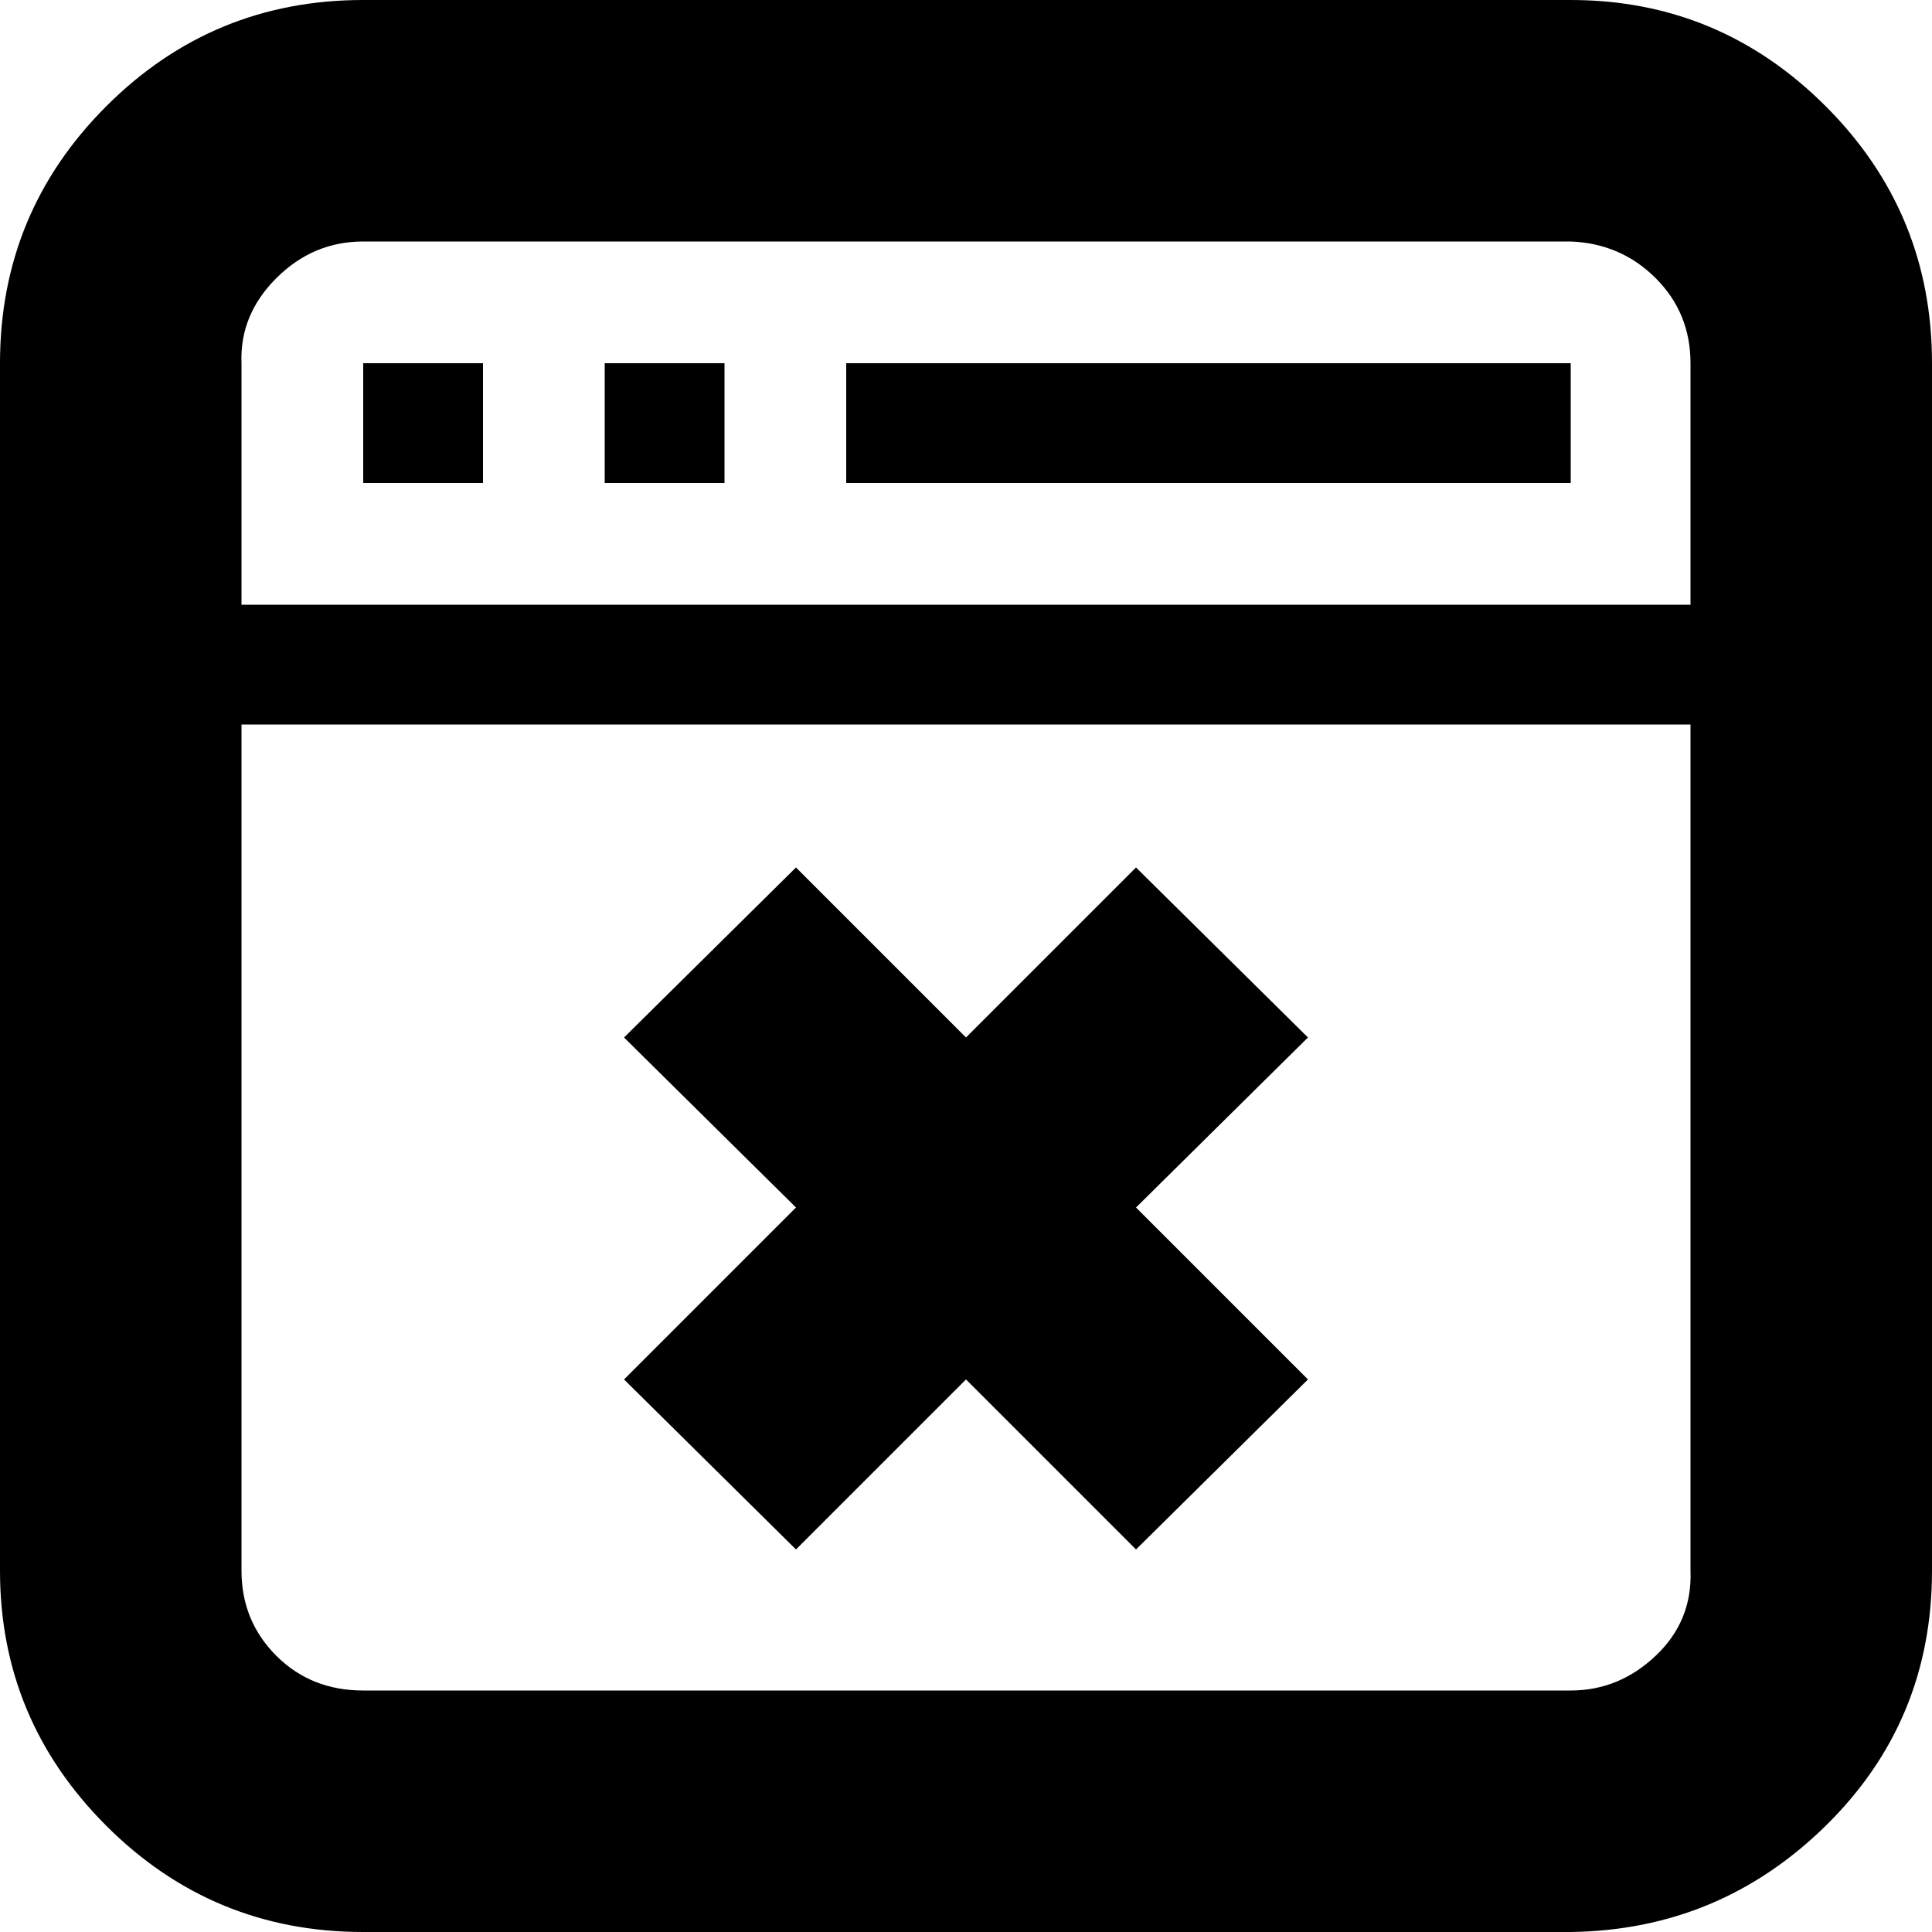
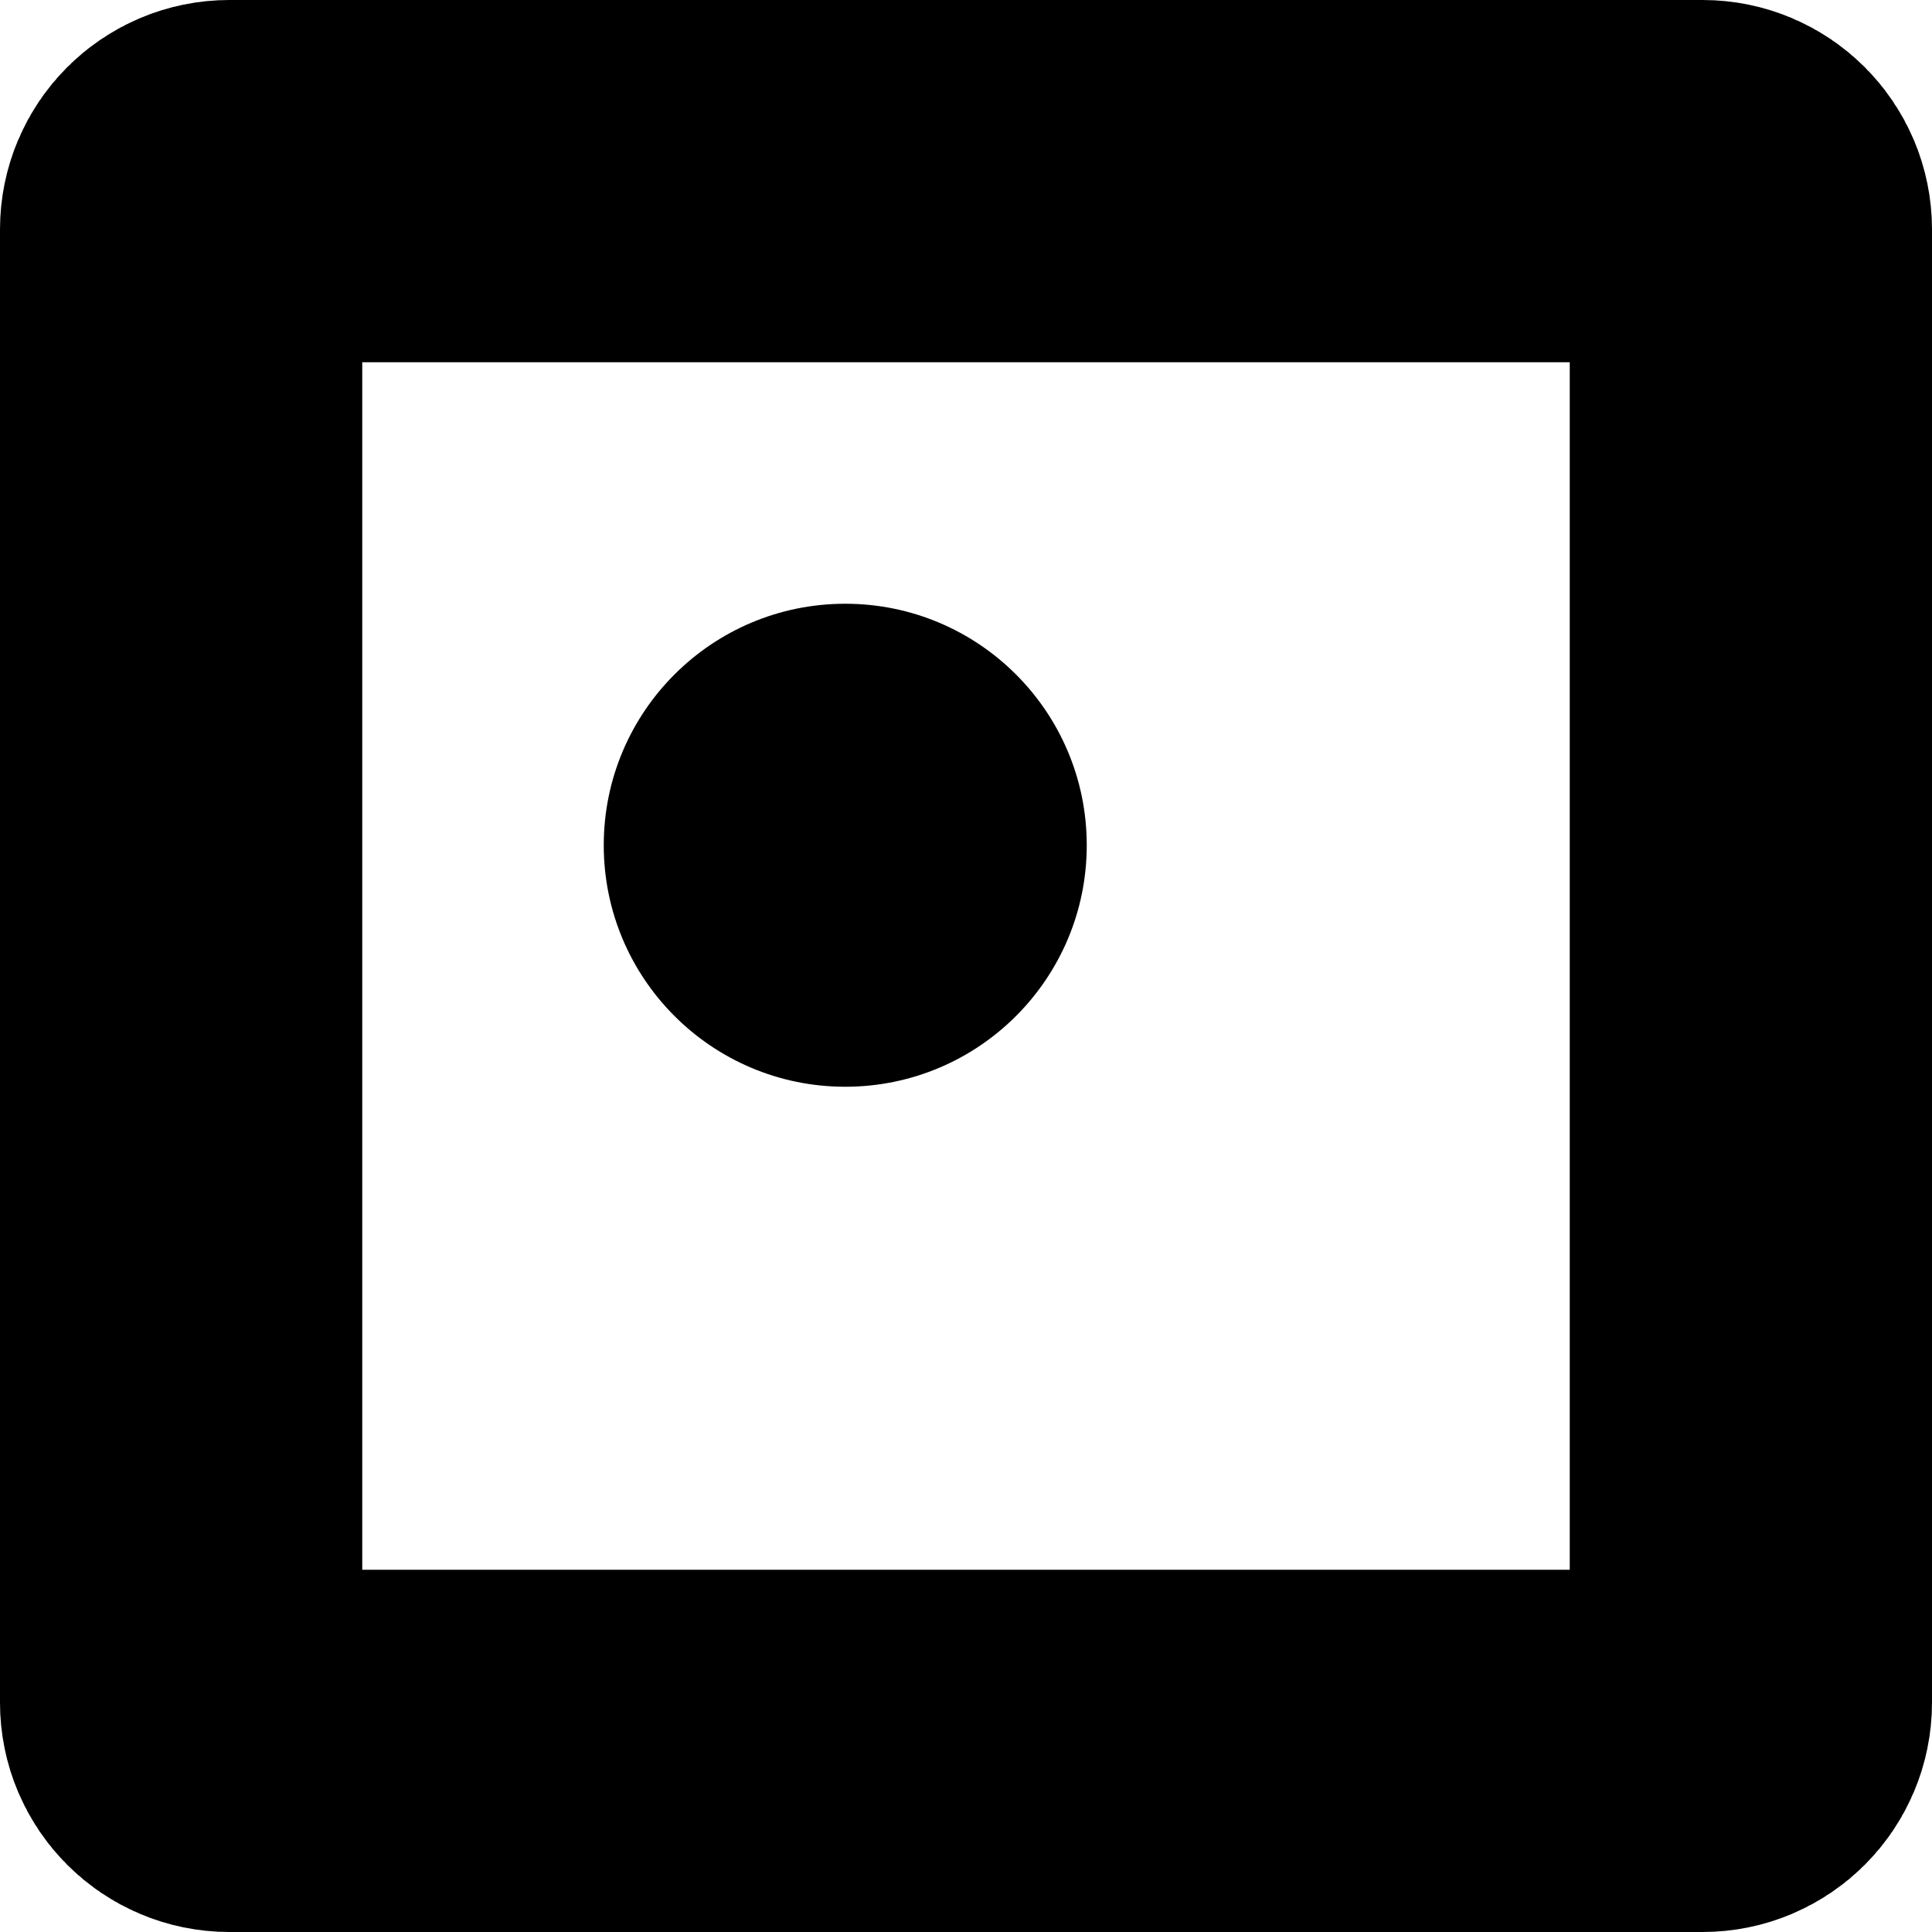
- <svg xmlns="http://www.w3.org/2000/svg" fill="#000000" width="800px" height="800px" viewBox="0 0 32 32" version="1.1">
-   <path d="M0 26.016v-20q0-2.496 1.76-4.256t4.256-1.76h20q2.464 0 4.224 1.76t1.76 4.256v20q0 2.496-1.76 4.224t-4.224 1.76h-20q-2.496 0-4.256-1.76t-1.76-4.224zM4 26.016q0 0.832 0.576 1.408t1.44 0.576h20q0.8 0 1.408-0.576t0.576-1.408v-14.016h-24v14.016zM4 10.016h24v-4q0-0.832-0.576-1.408t-1.408-0.608h-20q-0.832 0-1.44 0.608t-0.576 1.408v4zM6.016 8v-1.984h1.984v1.984h-1.984zM10.016 8v-1.984h1.984v1.984h-1.984zM10.336 22.848l2.848-2.848-2.848-2.816 2.848-2.816 2.816 2.816 2.816-2.816 2.848 2.816-2.848 2.816 2.848 2.848-2.848 2.816-2.816-2.816-2.816 2.816zM14.016 8v-1.984h12v1.984h-12z" />
+ <svg xmlns="http://www.w3.org/2000/svg" fill="#000000" width="800px" height="800px" viewBox="0 0 32 32" version="1.1" id="svg1">
+   <defs id="defs1" />
+   <rect style="fill:none;stroke:#000000;stroke-width:6;stroke-dasharray:none" id="rect1" width="26" height="26" x="3" y="3" rx="0.8" ry="0.8" />
+   <circle style="fill:#000000;stroke:none;stroke-width:6;stroke-dasharray:none" id="path1" cx="14" cy="14" r="4" />
</svg>
